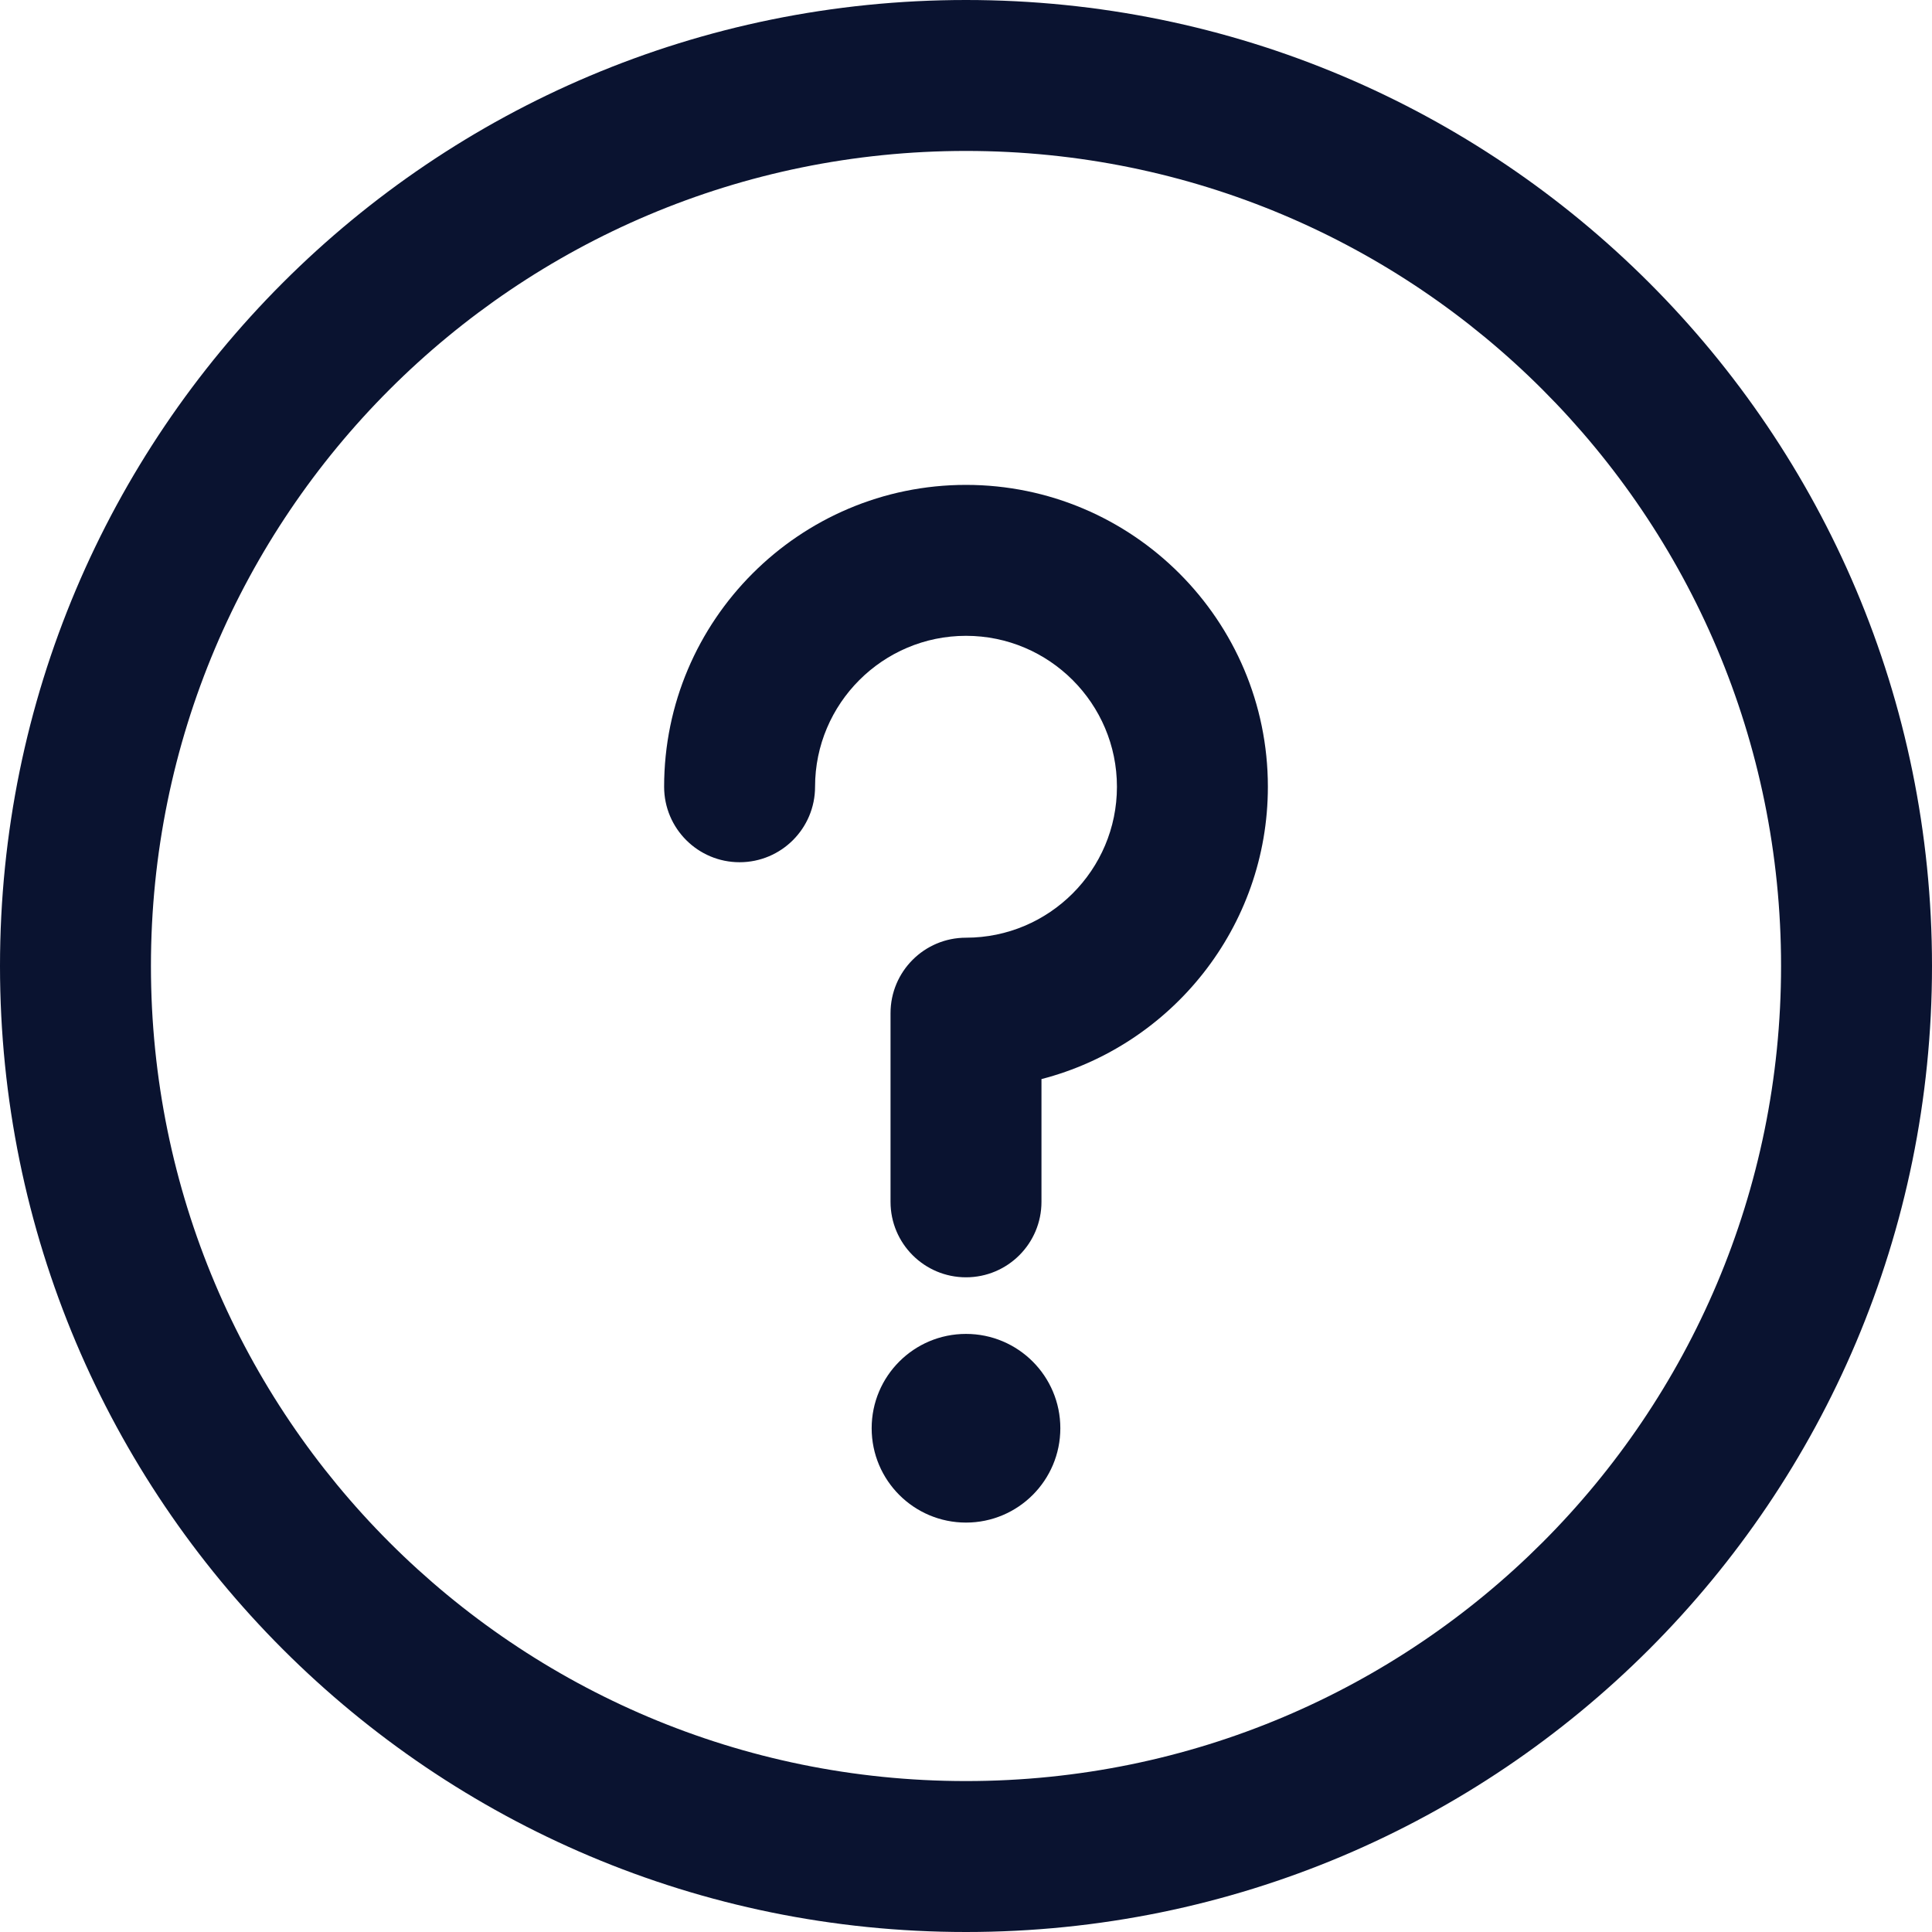
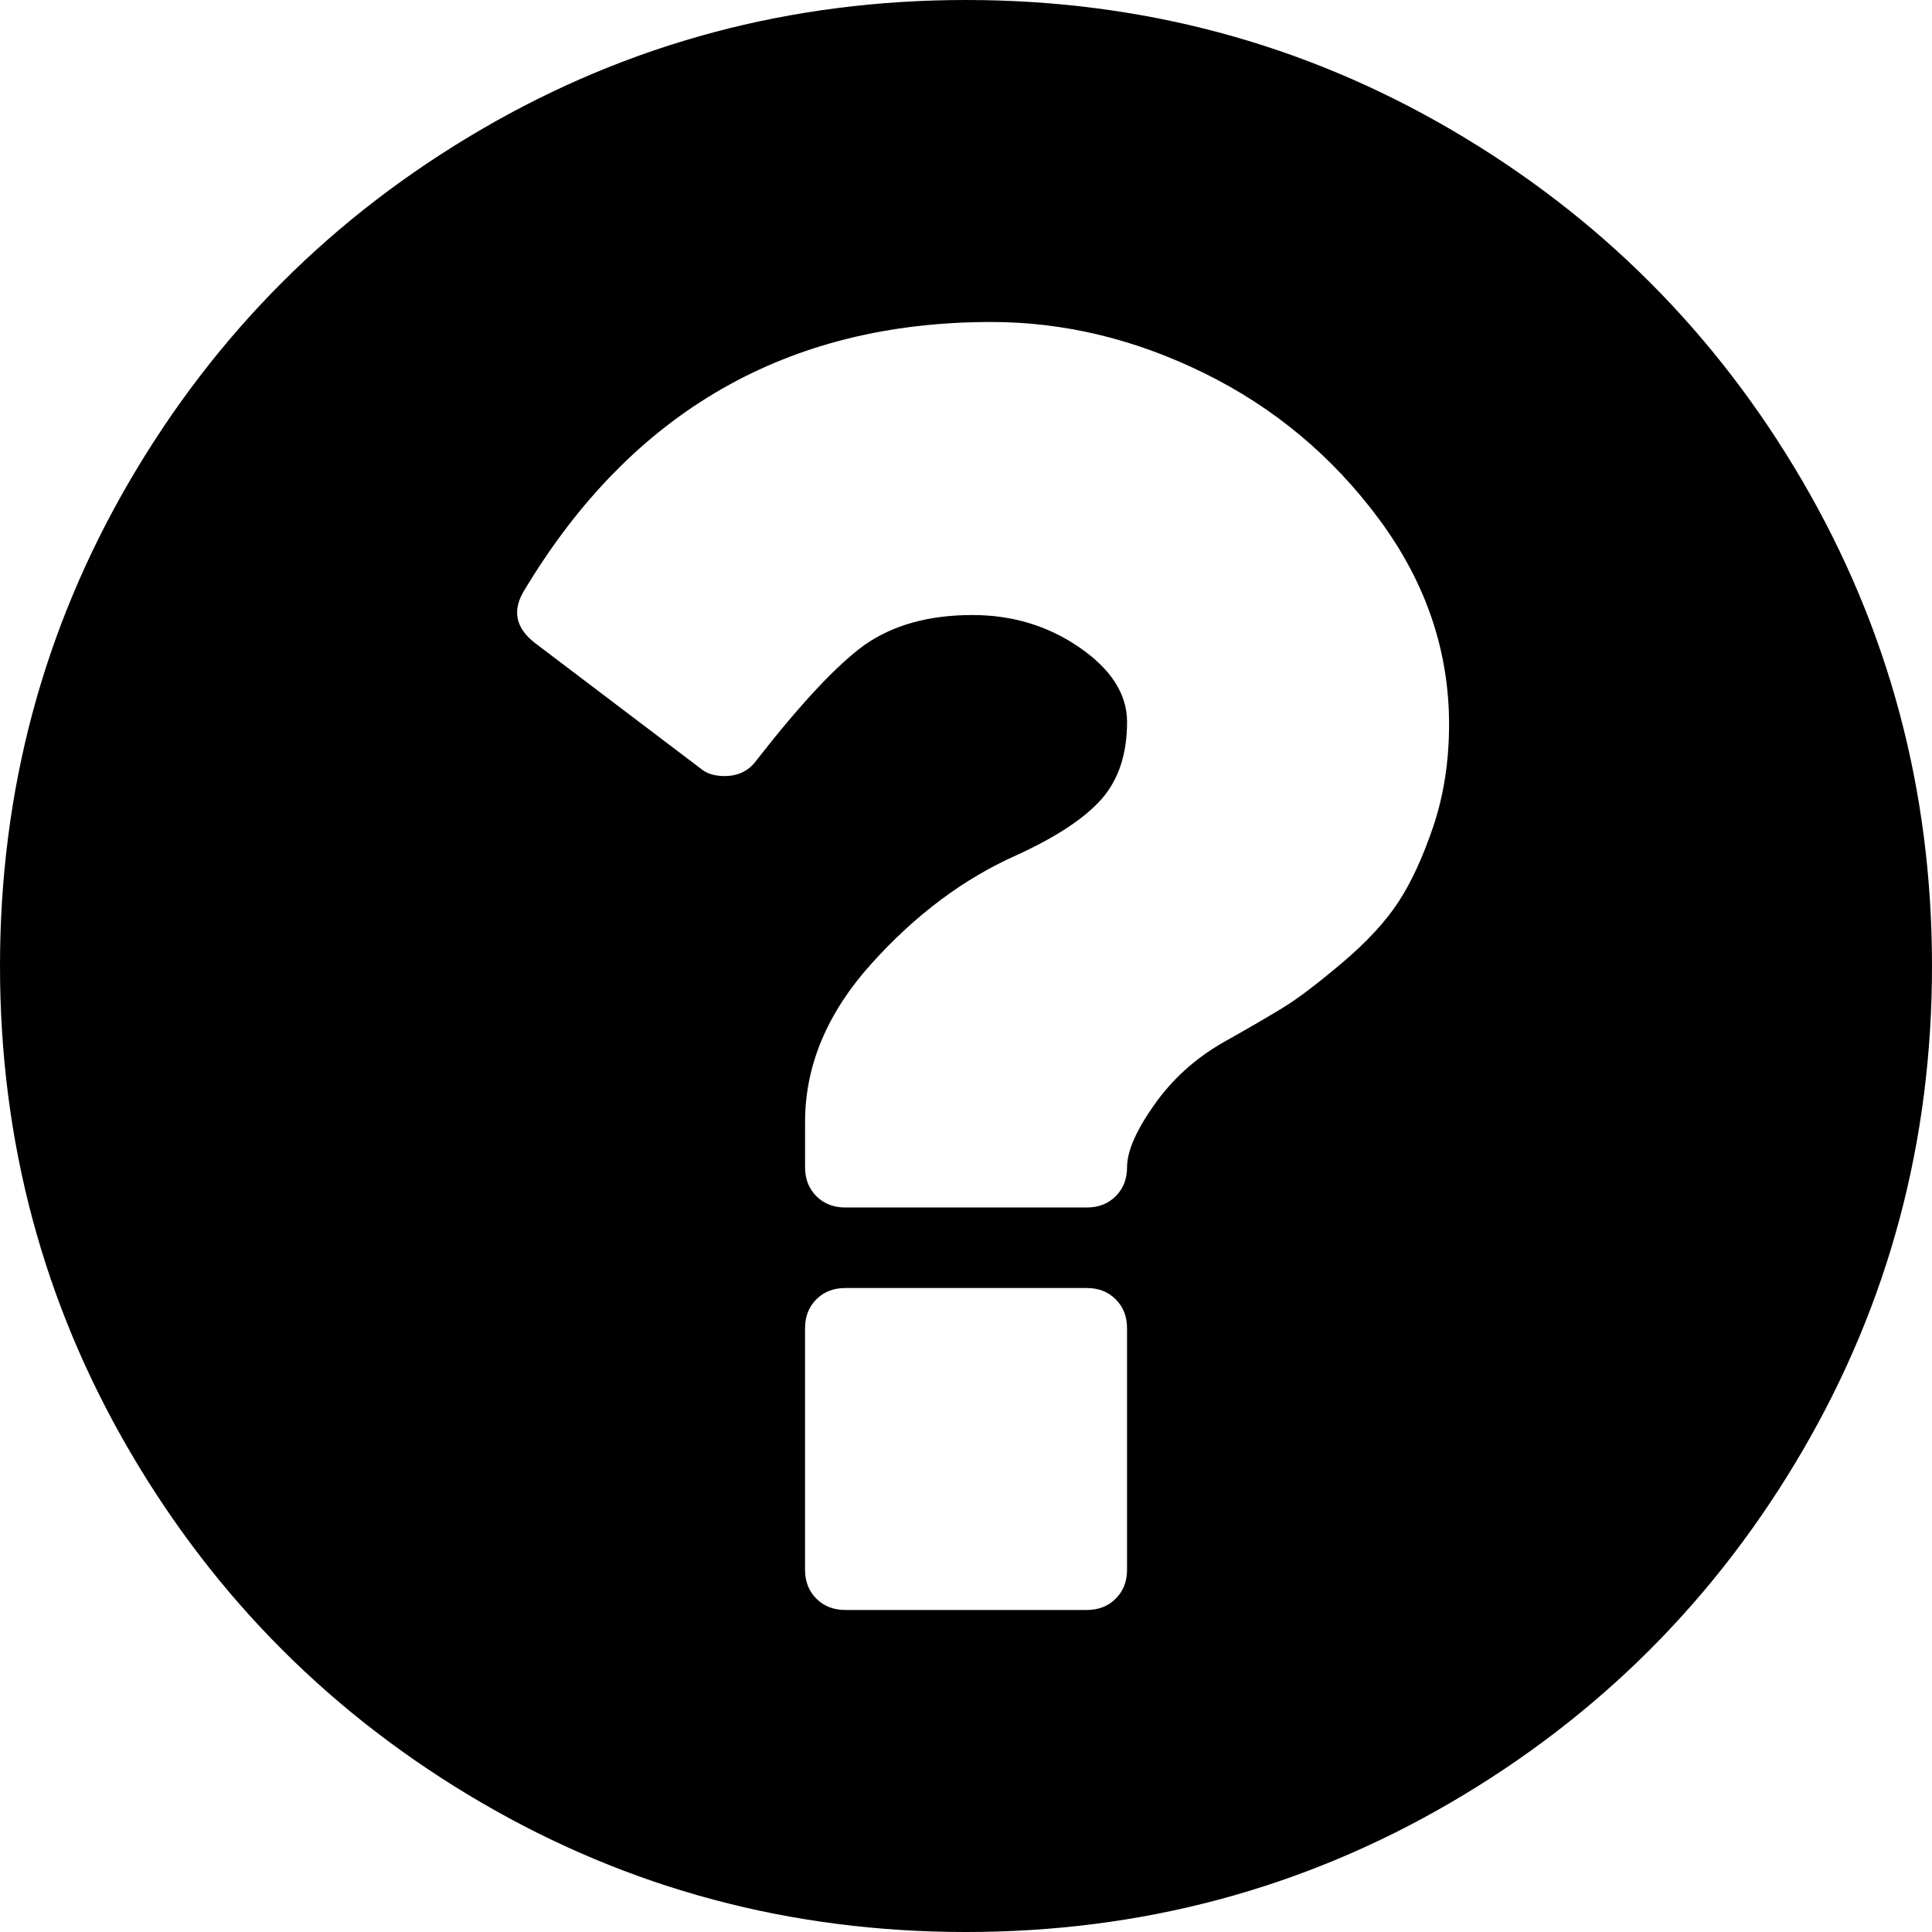
- <svg xmlns="http://www.w3.org/2000/svg" version="1.1" id="Capa_1" x="0px" y="0px" viewBox="0 0 512 512" style="enable-background:new 0 0 512 512;" xml:space="preserve" width="512px" height="512px">
+ <svg xmlns="http://www.w3.org/2000/svg" version="1.1" id="Capa_1" x="0px" y="0px" width="438.533px" height="438.533px" viewBox="0 0 438.533 438.533" style="enable-background:new 0 0 438.533 438.533;" xml:space="preserve">
  <g>
-     <g>
-       <g>
-         <circle cx="256" cy="378.5" r="25" fill="#0a1330" />
-         <path d="M256,0C114.516,0,0,114.497,0,256c0,141.484,114.497,256,256,256c141.484,0,256-114.497,256-256     C512,114.516,397.503,0,256,0z M256,472c-119.377,0-216-96.607-216-216c0-119.377,96.607-216,216-216     c119.377,0,216,96.607,216,216C472,375.377,375.393,472,256,472z" fill="#0a1330" />
-         <path d="M256,128.5c-44.112,0-80,35.888-80,80c0,11.046,8.954,20,20,20s20-8.954,20-20c0-22.056,17.944-40,40-40     c22.056,0,40,17.944,40,40c0,22.056-17.944,40-40,40c-11.046,0-20,8.954-20,20v50c0,11.046,8.954,20,20,20     c11.046,0,20-8.954,20-20v-32.531c34.466-8.903,60-40.26,60-77.469C336,164.388,300.112,128.5,256,128.5z" fill="#0a1330" />
-       </g>
-     </g>
+     <path d="M409.133,109.203c-19.608-33.592-46.205-60.189-79.798-79.796C295.736,9.801,259.058,0,219.273,0   c-39.781,0-76.47,9.801-110.063,29.407c-33.595,19.604-60.192,46.201-79.8,79.796C9.801,142.8,0,179.489,0,219.267   c0,39.78,9.804,76.463,29.407,110.062c19.607,33.592,46.204,60.189,79.799,79.798c33.597,19.605,70.283,29.407,110.063,29.407   s76.47-9.802,110.065-29.407c33.593-19.602,60.189-46.206,79.795-79.798c19.603-33.596,29.403-70.284,29.403-110.062   C438.533,179.485,428.732,142.795,409.133,109.203z M255.82,356.309c0,2.662-0.862,4.853-2.573,6.563   c-1.704,1.711-3.895,2.567-6.557,2.567h-54.823c-2.664,0-4.854-0.856-6.567-2.567c-1.714-1.711-2.57-3.901-2.57-6.563v-54.823   c0-2.662,0.855-4.853,2.57-6.563c1.713-1.708,3.903-2.563,6.567-2.563h54.823c2.662,0,4.853,0.855,6.557,2.563   c1.711,1.711,2.573,3.901,2.573,6.563V356.309z M325.338,187.574c-2.382,7.043-5.044,12.804-7.994,17.275   c-2.949,4.473-7.187,9.042-12.709,13.703c-5.51,4.663-9.891,7.996-13.135,9.998c-3.23,1.995-7.898,4.713-13.982,8.135   c-6.283,3.613-11.465,8.326-15.555,14.134c-4.093,5.804-6.139,10.513-6.139,14.126c0,2.67-0.862,4.859-2.574,6.571   c-1.707,1.711-3.897,2.566-6.56,2.566h-54.82c-2.664,0-4.854-0.855-6.567-2.566c-1.715-1.712-2.568-3.901-2.568-6.571v-10.279   c0-12.752,4.993-24.701,14.987-35.832c9.994-11.136,20.986-19.368,32.979-24.698c9.13-4.186,15.604-8.47,19.41-12.847   c3.812-4.377,5.715-10.188,5.715-17.417c0-6.283-3.572-11.897-10.711-16.849c-7.139-4.947-15.27-7.421-24.409-7.421   c-9.9,0-18.082,2.285-24.555,6.855c-6.283,4.565-14.465,13.322-24.554,26.263c-1.713,2.286-4.093,3.431-7.139,3.431   c-2.284,0-4.093-0.57-5.424-1.709L121.35,145.89c-4.377-3.427-5.138-7.422-2.286-11.991   c24.366-40.542,59.672-60.813,105.922-60.813c16.563,0,32.744,3.903,48.541,11.708c15.796,7.801,28.979,18.842,39.546,33.119   c10.554,14.272,15.845,29.787,15.845,46.537C328.904,172.824,327.71,180.529,325.338,187.574z" />
  </g>
  <g>
</g>
  <g>
</g>
  <g>
</g>
  <g>
</g>
  <g>
</g>
  <g>
</g>
  <g>
</g>
  <g>
</g>
  <g>
</g>
  <g>
</g>
  <g>
</g>
  <g>
</g>
  <g>
</g>
  <g>
</g>
  <g>
</g>
</svg>
